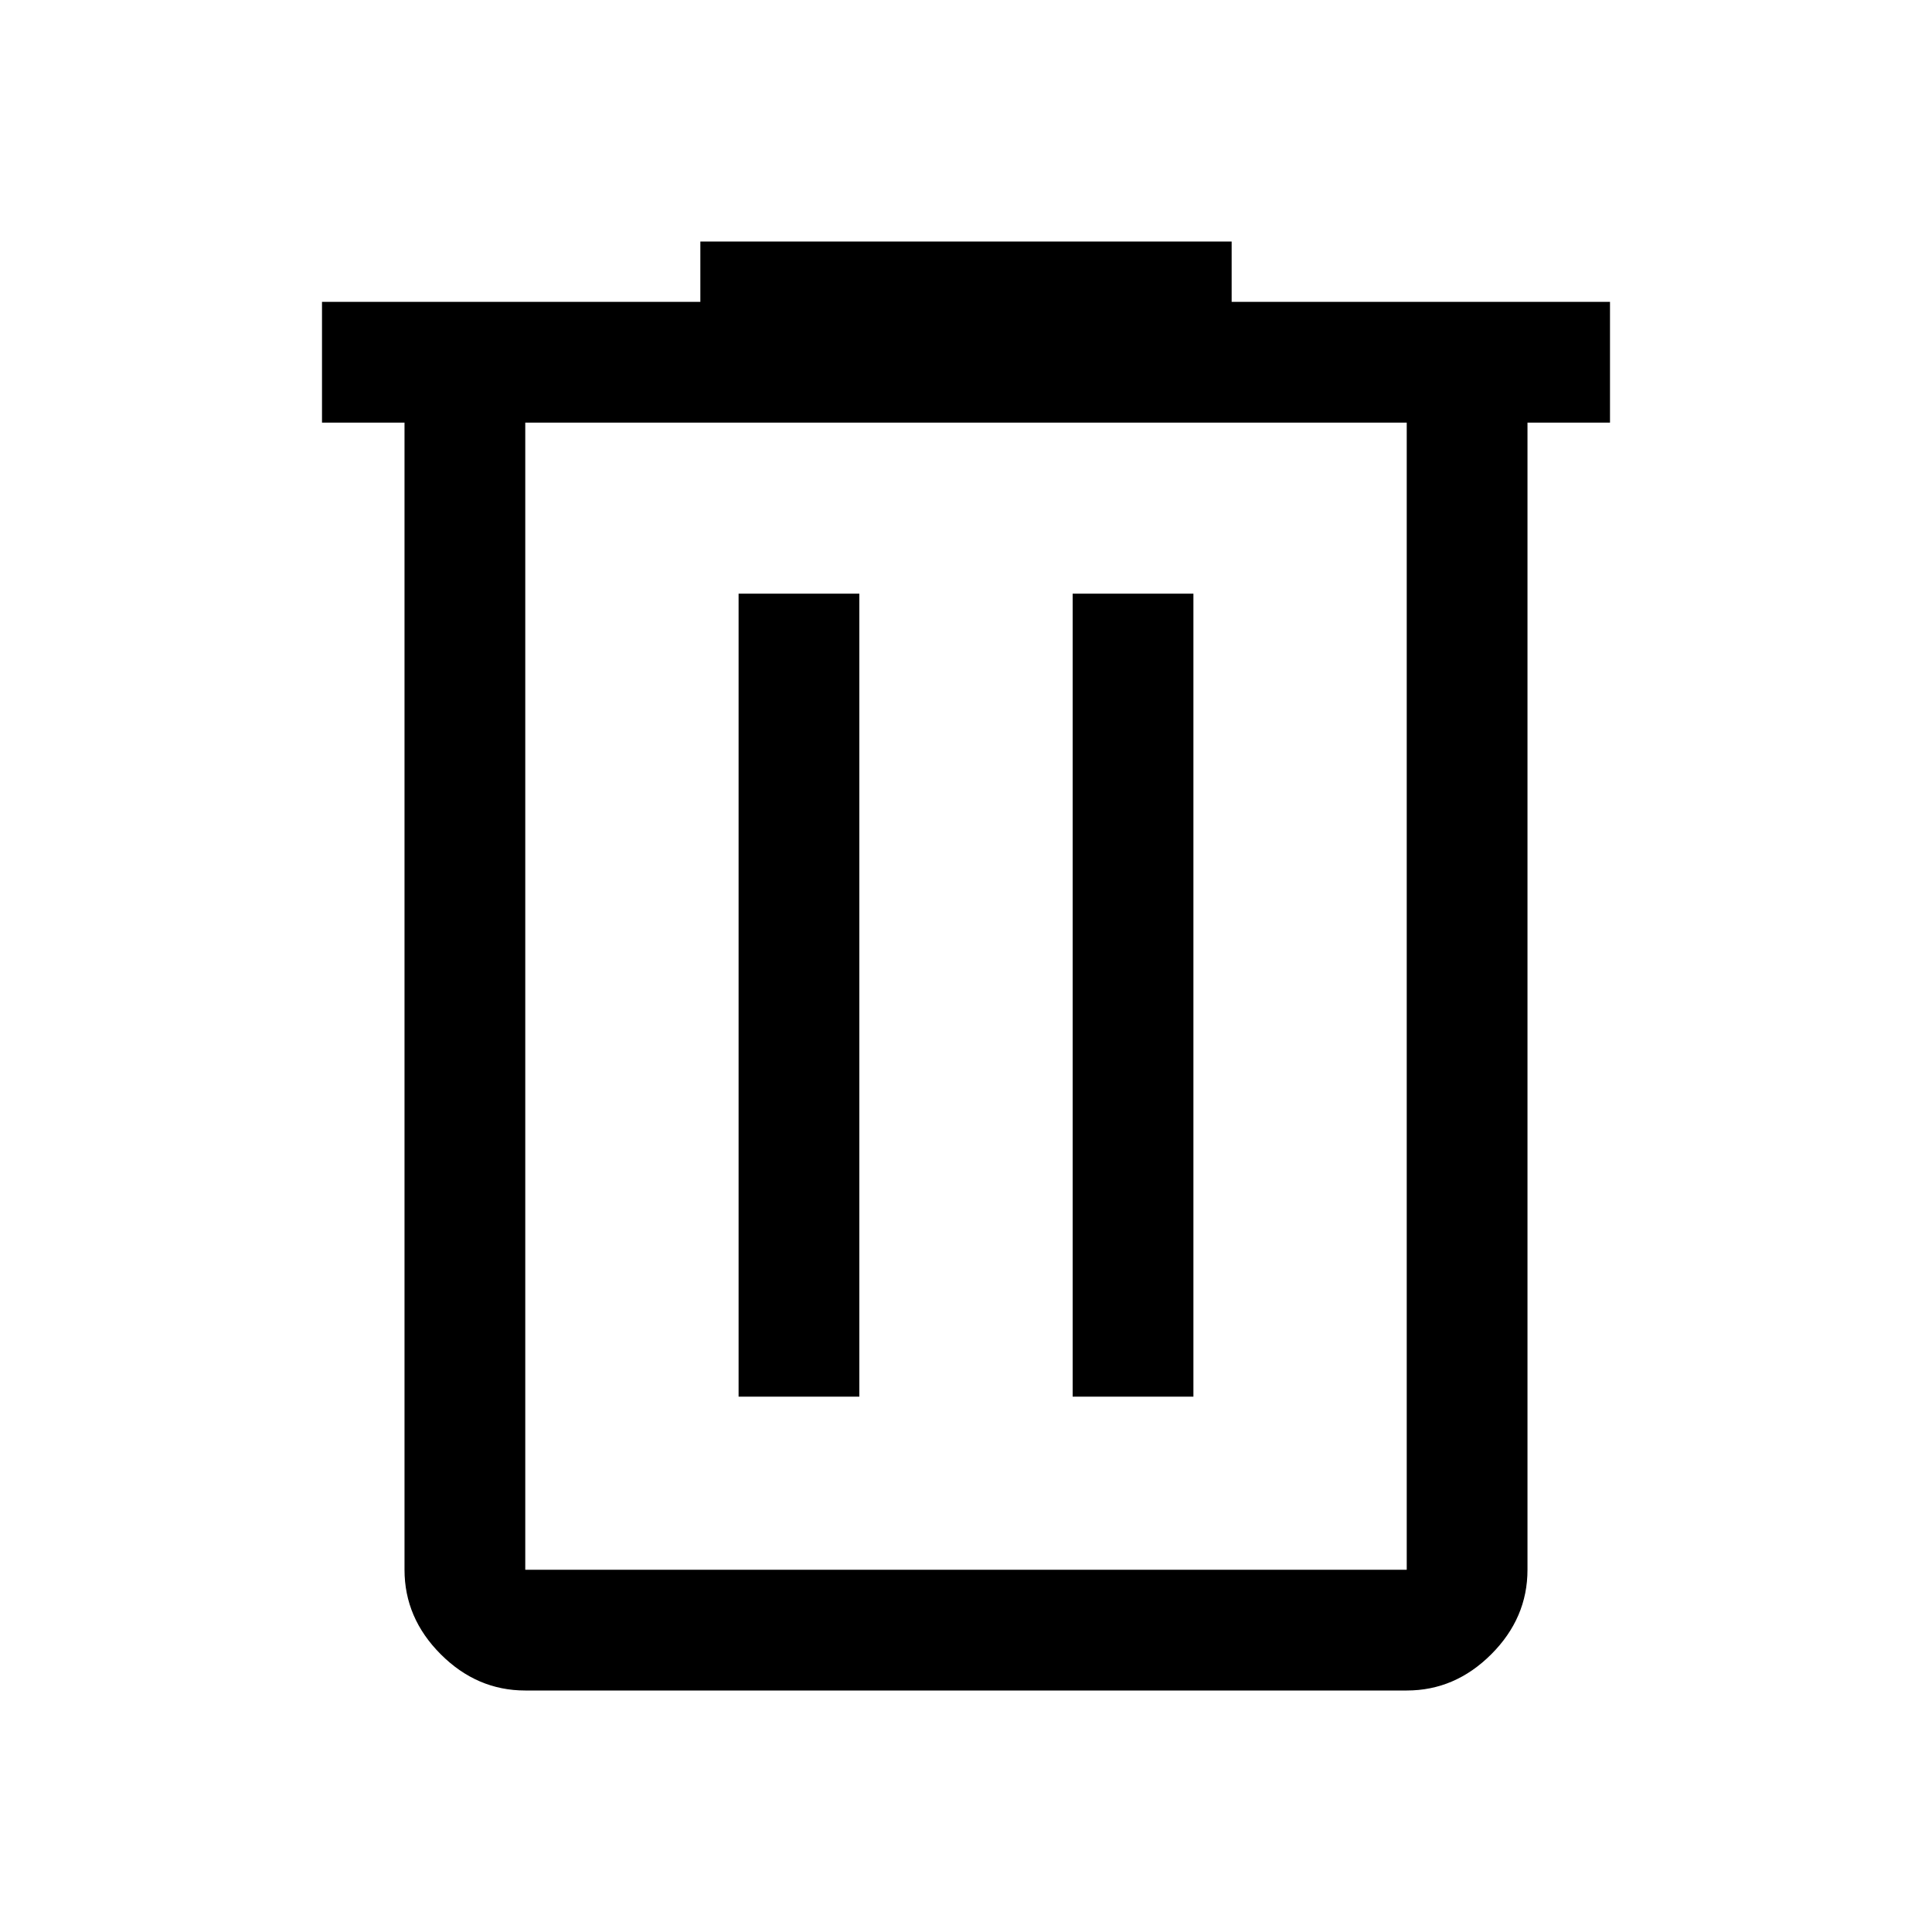
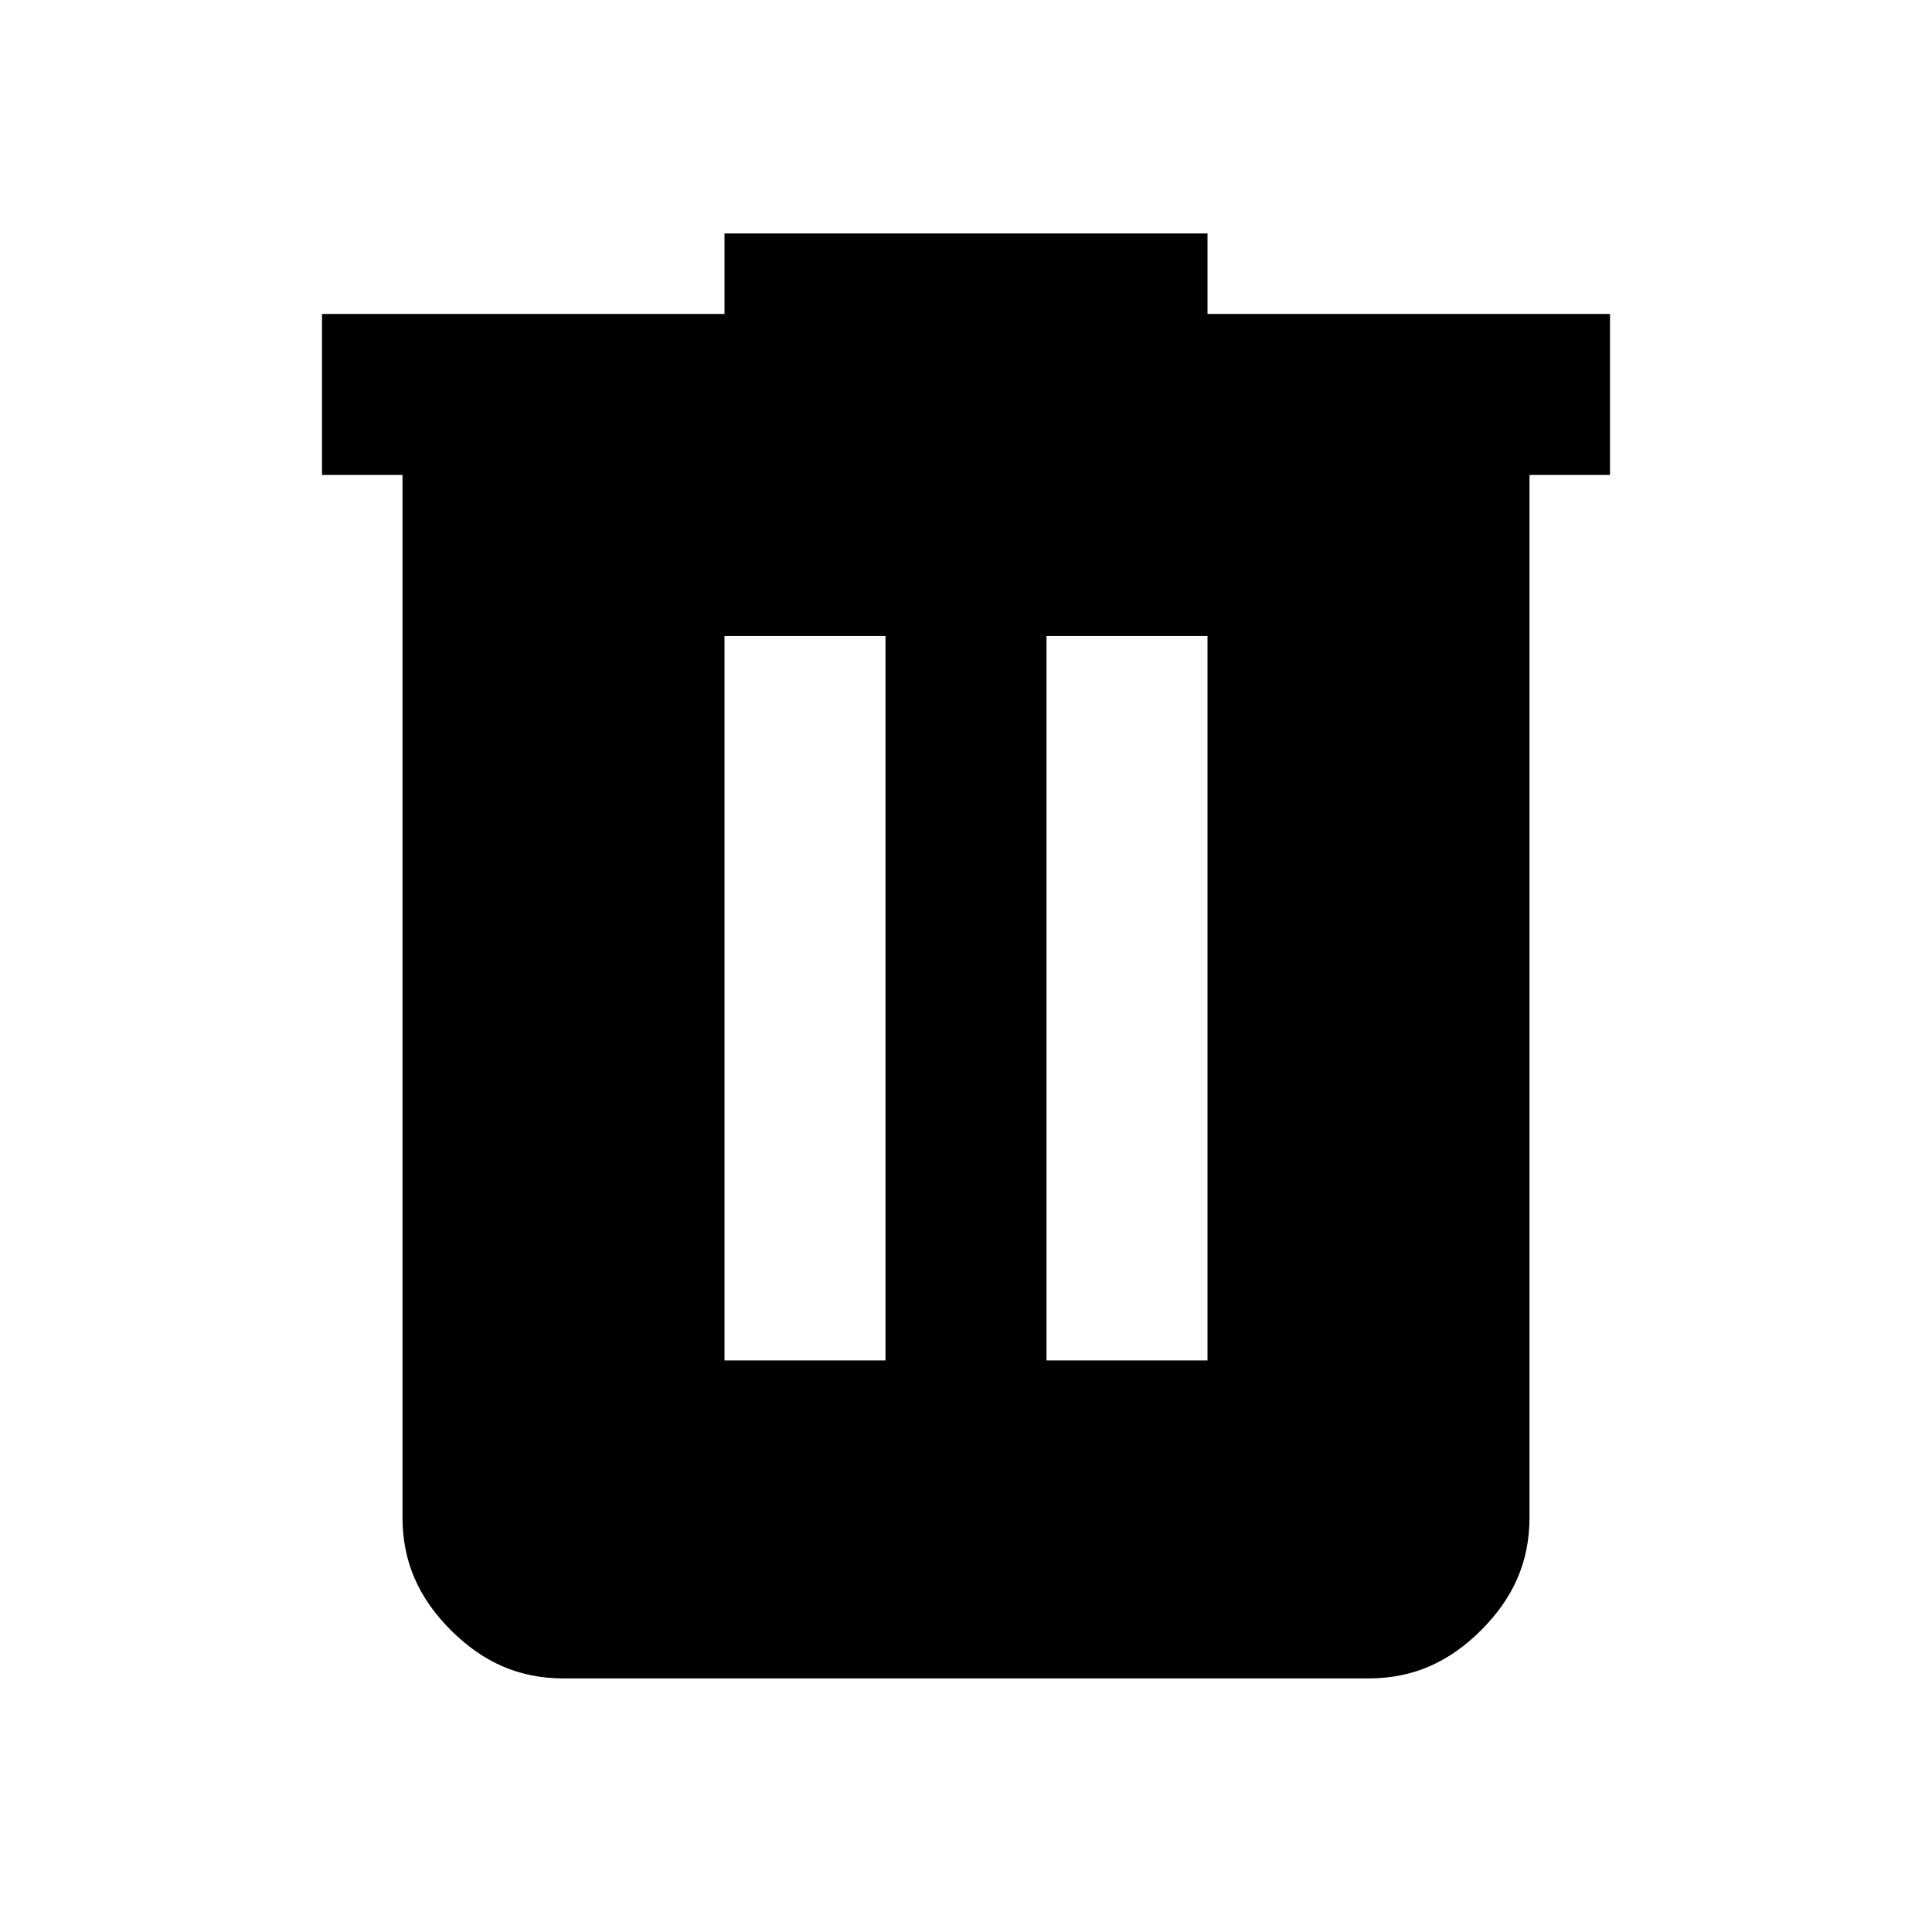
- <svg xmlns="http://www.w3.org/2000/svg" height="48" width="48">
-   <path d="M13.05 42q-1.2 0-2.1-.9-.9-.9-.9-2.1V10.5H8v-3h9.4V6h13.2v1.5H40v3h-2.05V39q0 1.2-.9 2.1-.9.9-2.1.9Zm21.9-31.5h-21.9V39h21.9Zm-16.6 24.2h3V14.75h-3Zm8.3 0h3V14.75h-3Zm-13.6-24.2V39Z" />
+ <svg xmlns="http://www.w3.org/2000/svg" version="1.1" id="Layer_1" x="0px" y="0px" viewBox="0 0 48 48" enable-background="new 0 0 48 48" xml:space="preserve">
+   <path d="M14,41.7c-1.1,0-2-0.4-2.8-1.2c-0.8-0.8-1.2-1.7-1.2-2.8V11.8H8v-4h10v-2h12v2h10v4h-2v25.9c0,1.1-0.4,2-1.2,2.8 c-0.8,0.8-1.7,1.2-2.8,1.2H14z M18,33.8h4v-18h-4V33.8z M26,33.8h4v-18h-4V33.8z" />
</svg>
